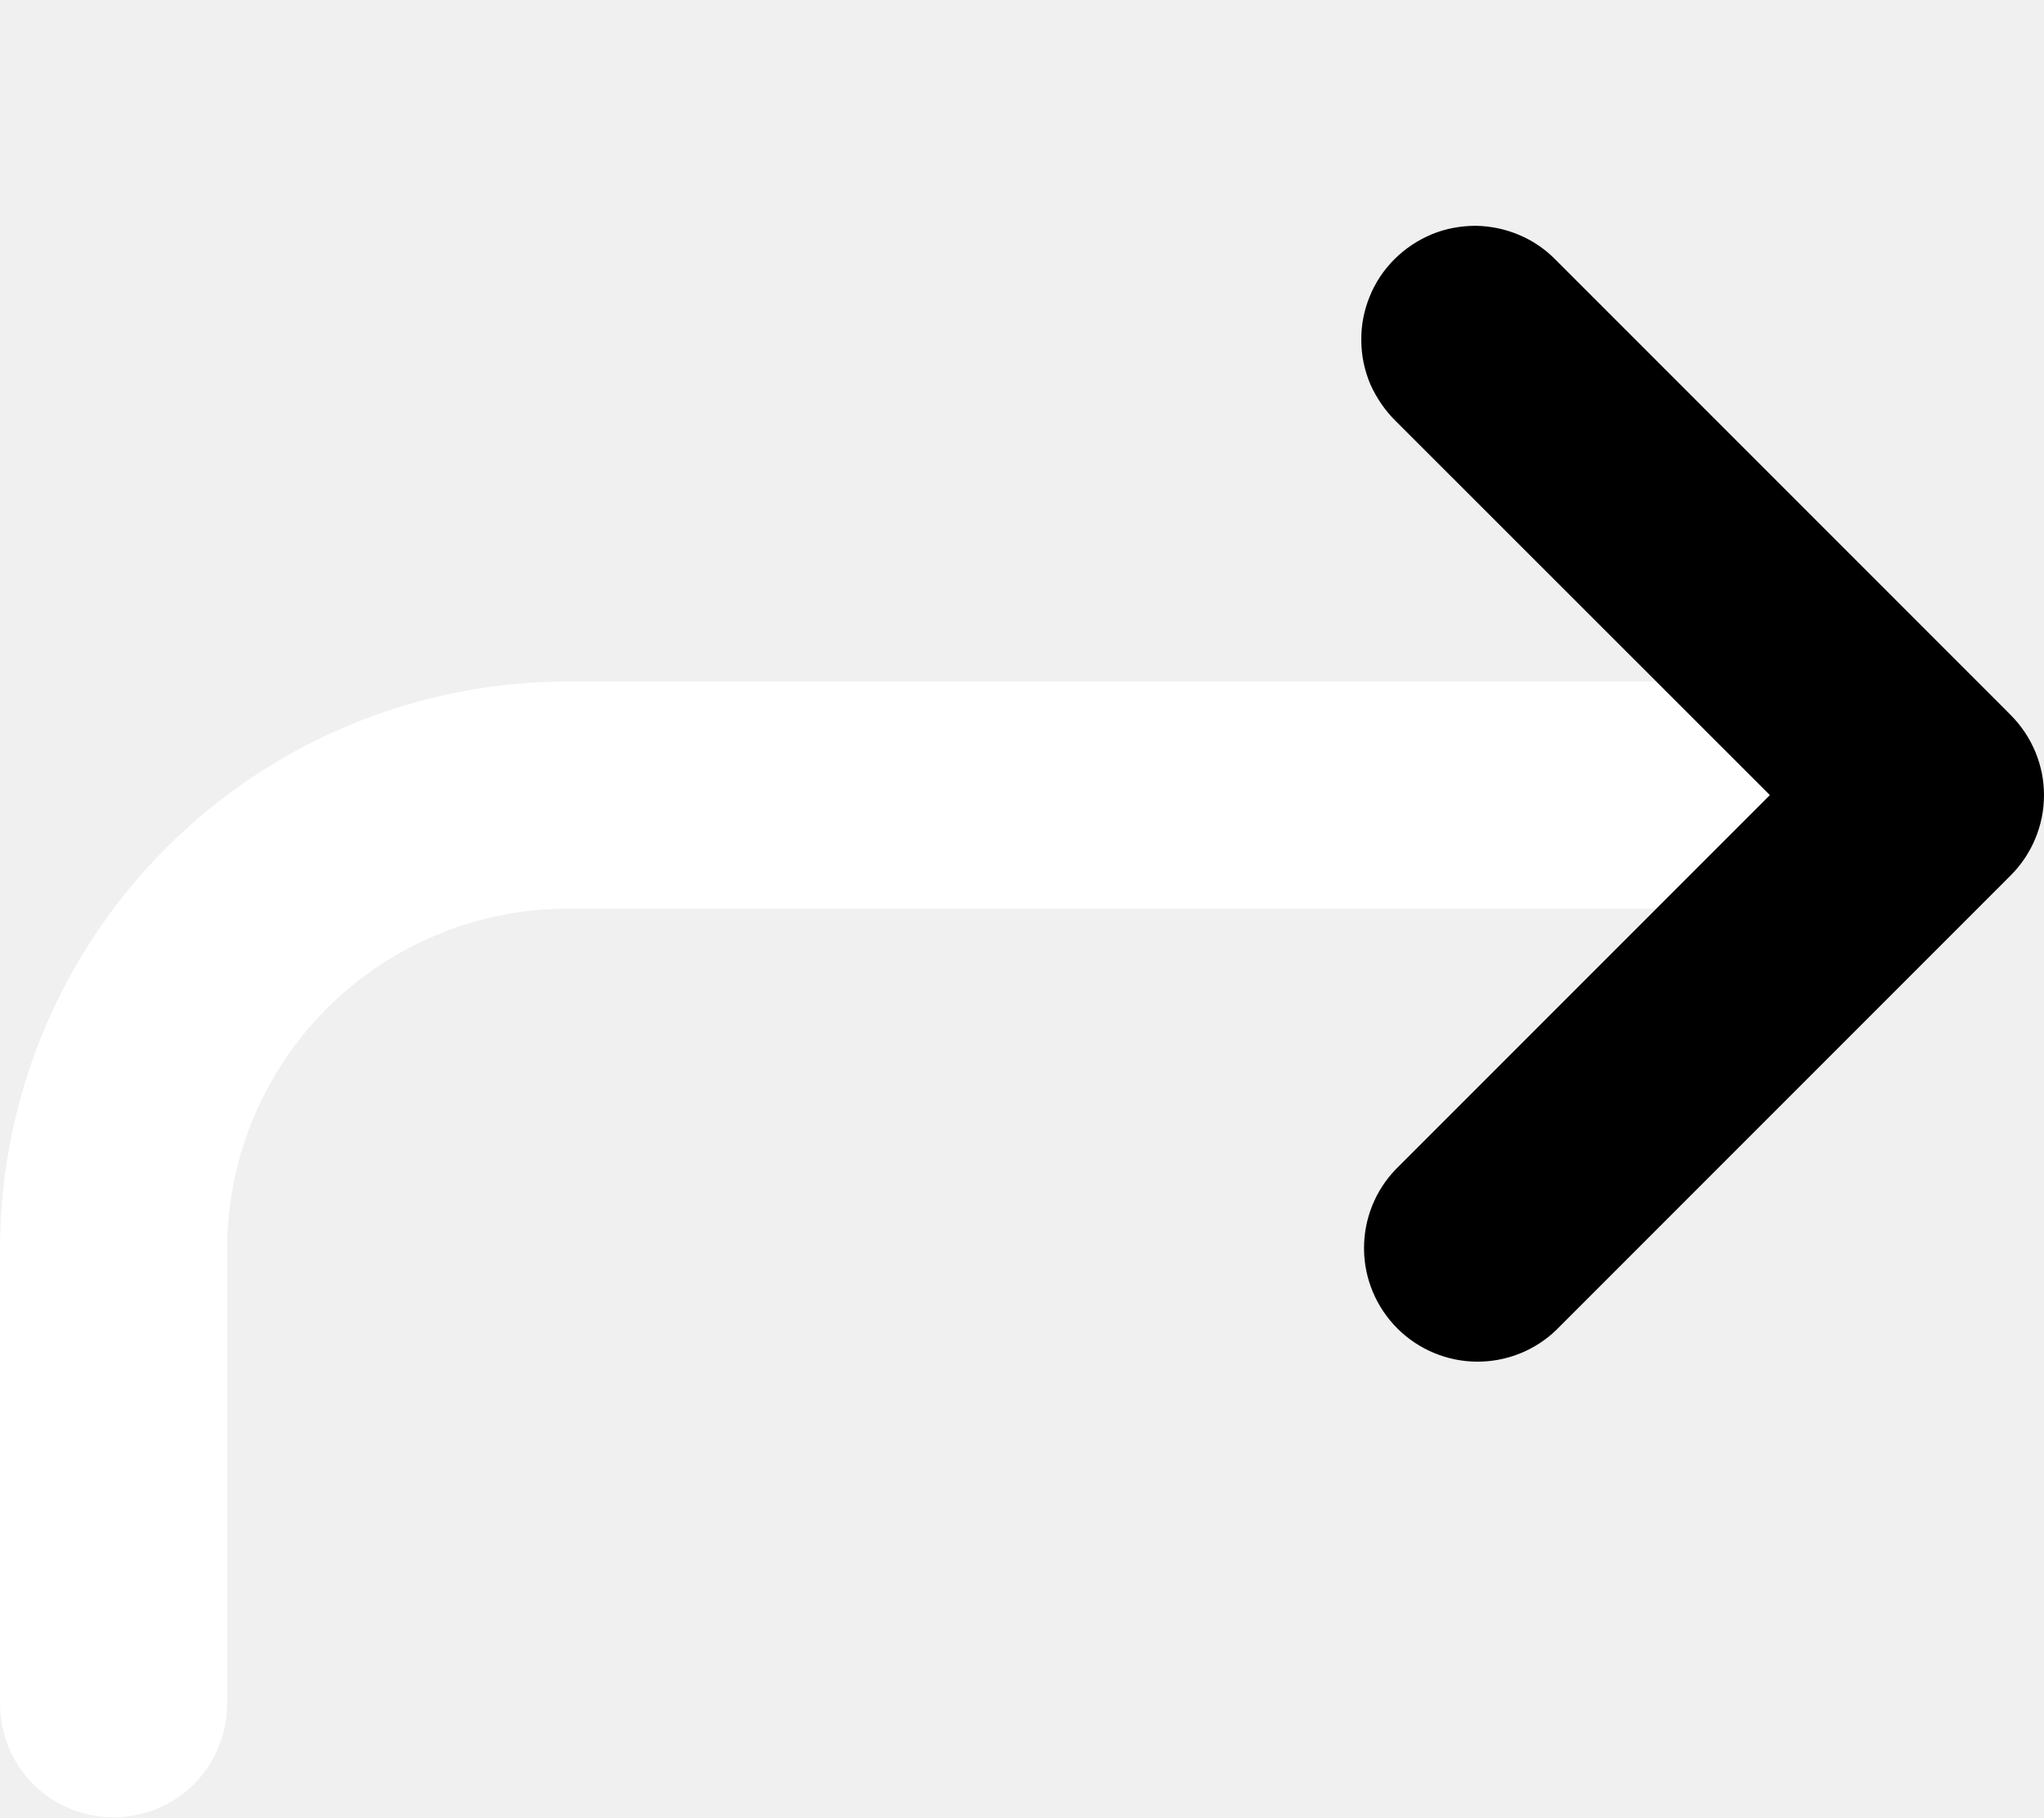
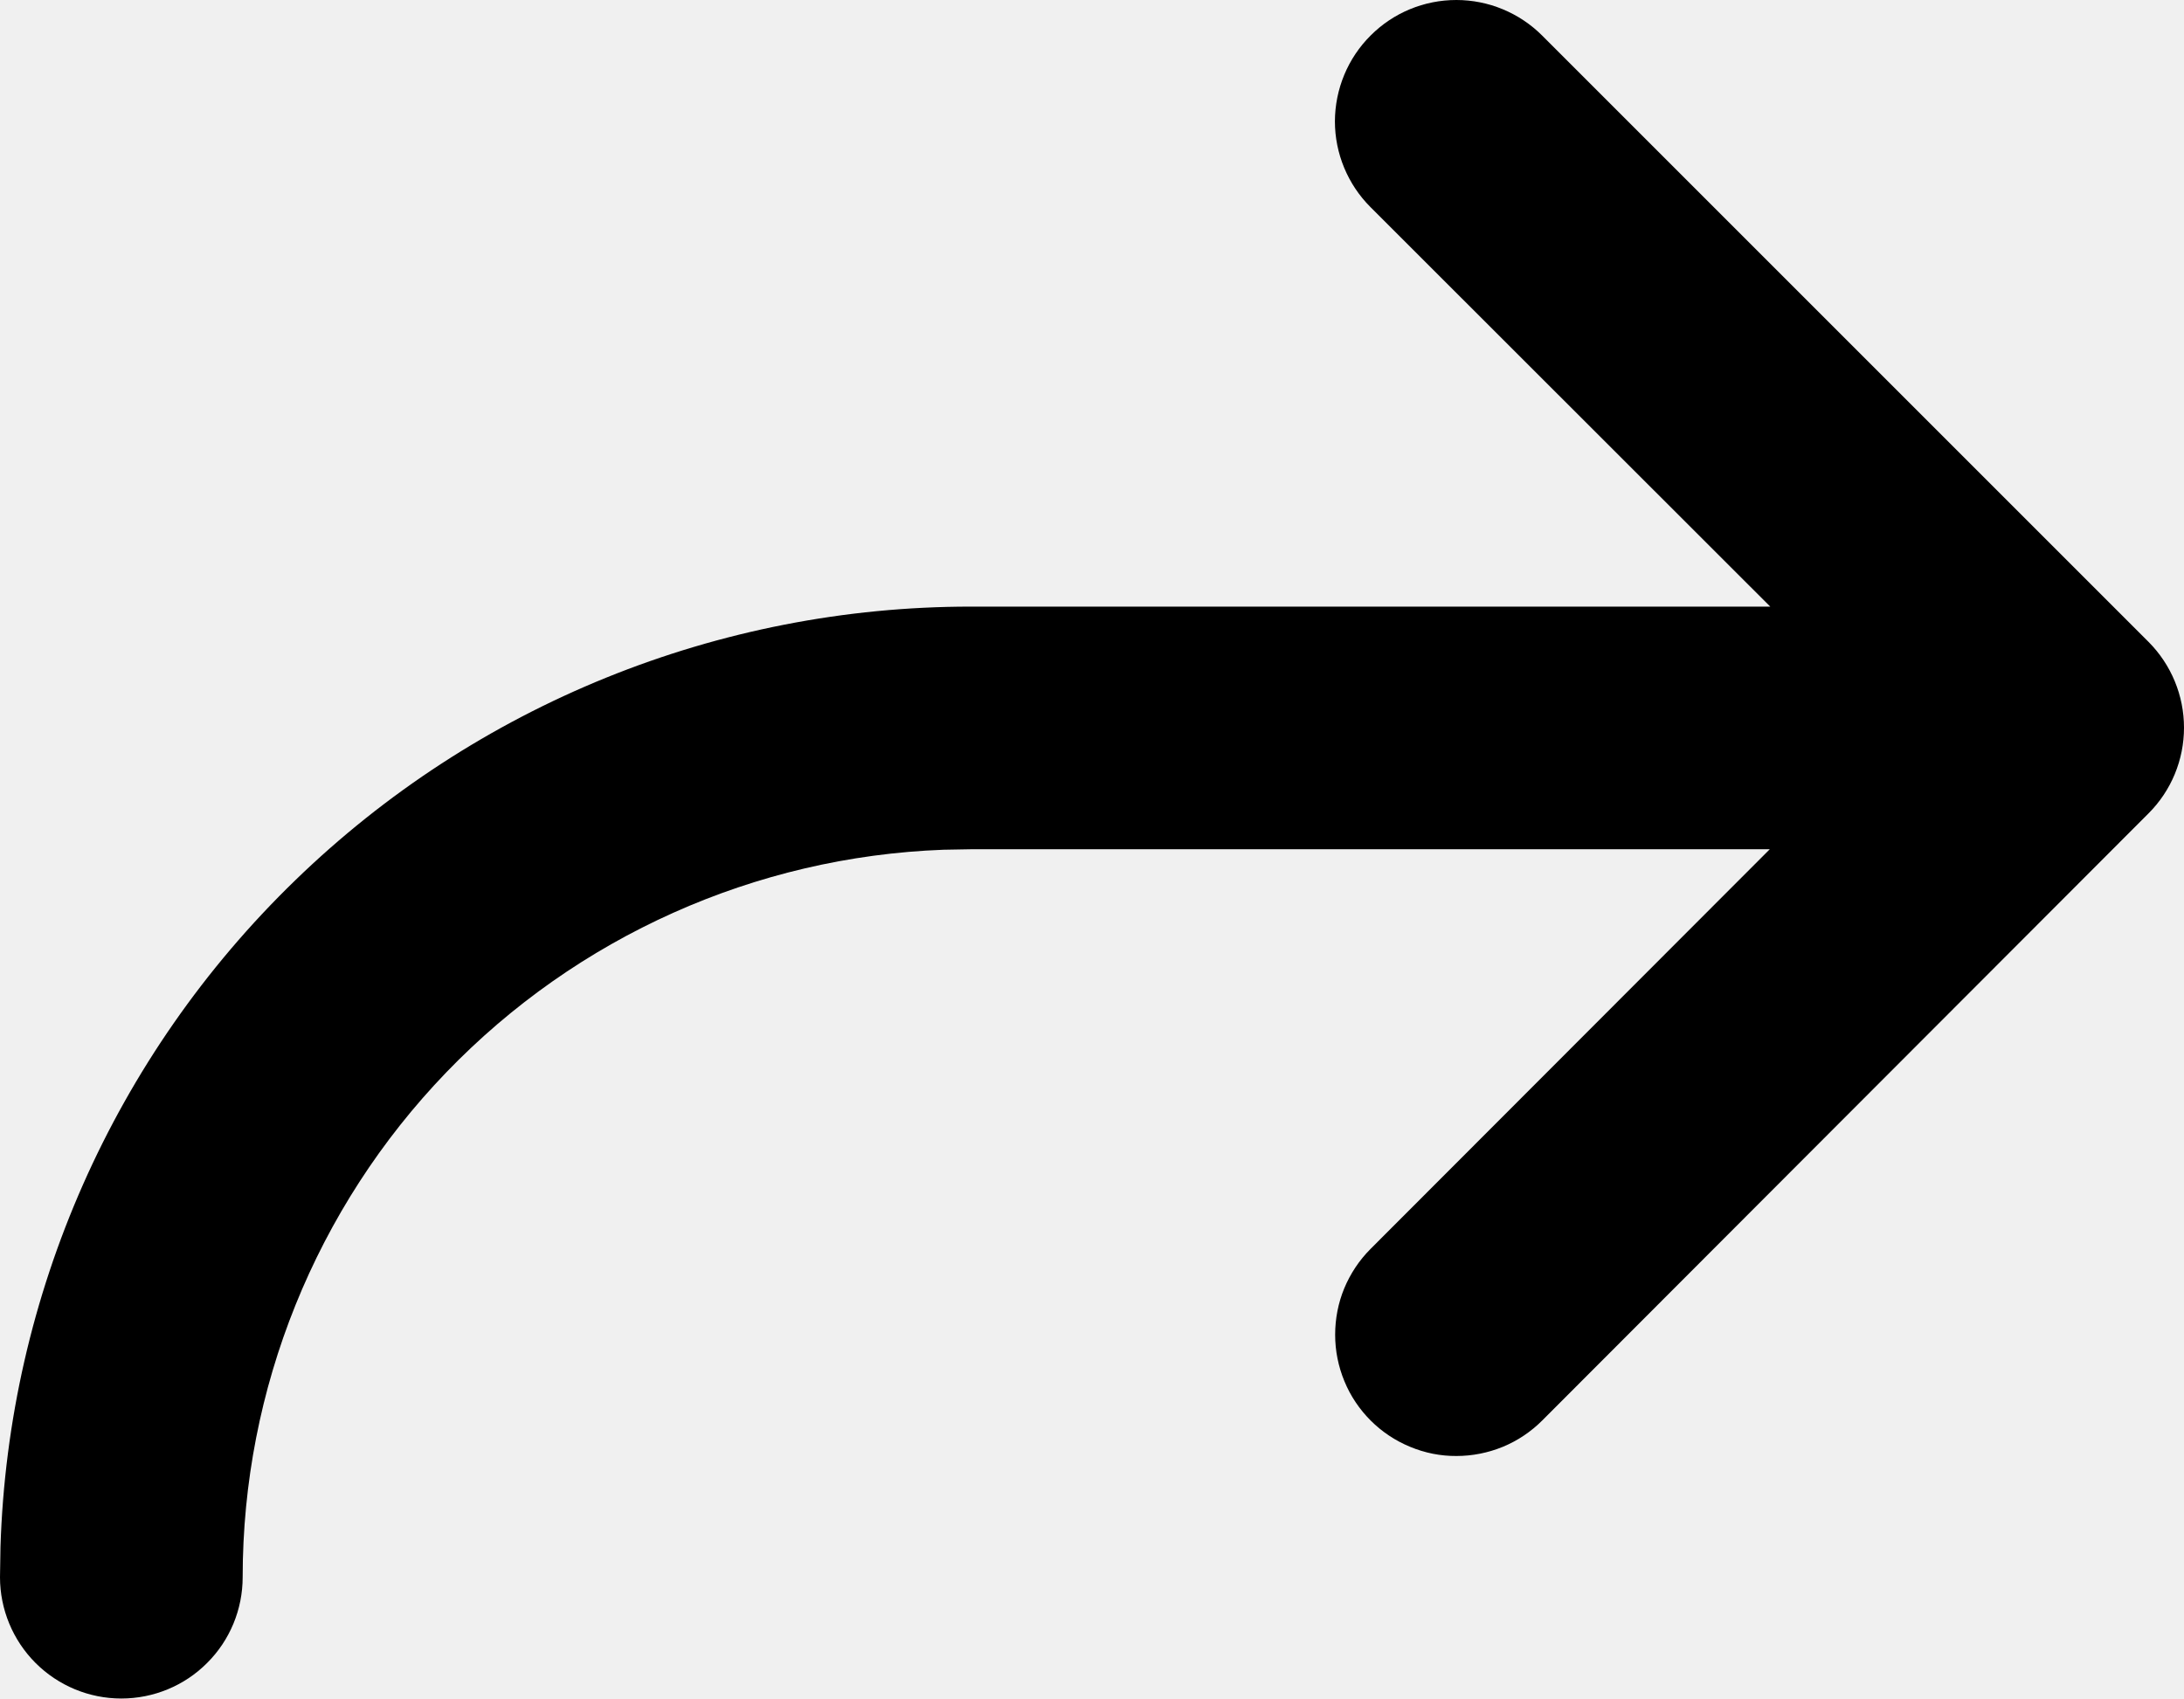
- <svg xmlns="http://www.w3.org/2000/svg" width="9" height="8" viewBox="0 0 9 8" fill="none">
-   <path fill-rule="evenodd" clip-rule="evenodd" d="M9 3.5C9 3.633 8.947 3.76 8.854 3.854C8.76 3.947 8.633 4 8.5 4H2.5C2.102 4 1.721 4.158 1.439 4.439C1.158 4.721 1 5.102 1 5.5V7.5C1 7.633 0.947 7.76 0.854 7.854C0.76 7.947 0.633 8 0.5 8C0.367 8 0.24 7.947 0.146 7.854C0.053 7.76 3.05176e-05 7.633 3.05176e-05 7.5V5.5C3.05176e-05 4.837 0.263 4.201 0.732 3.732C1.201 3.263 1.837 3 2.5 3H8.5C8.633 3 8.76 3.053 8.854 3.146C8.947 3.24 9 3.367 9 3.5Z" fill="white" />
-   <path fill-rule="evenodd" clip-rule="evenodd" d="M8.853 3.147C8.947 3.241 9 3.368 9 3.5C9 3.633 8.947 3.76 8.853 3.854L6.853 5.854C6.759 5.945 6.633 5.995 6.502 5.994C6.371 5.993 6.245 5.94 6.153 5.848C6.06 5.755 6.007 5.63 6.006 5.498C6.005 5.367 6.055 5.241 6.146 5.147L7.793 3.5L6.146 1.854C6.099 1.808 6.061 1.752 6.034 1.692C6.008 1.631 5.994 1.565 5.994 1.498C5.993 1.432 6.006 1.366 6.031 1.305C6.056 1.243 6.093 1.188 6.14 1.141C6.187 1.094 6.243 1.057 6.305 1.031C6.366 1.006 6.432 0.994 6.498 0.994C6.565 0.995 6.63 1.009 6.691 1.035C6.752 1.061 6.807 1.099 6.853 1.147L8.853 3.147Z" fill="black" />
+ <svg xmlns="http://www.w3.org/2000/svg" width="18" height="14" viewBox="0 0 18 14" fill="none">
+   <path d="M11.296 10.294C11.203 10.387 11.13 10.497 11.079 10.619C11.029 10.74 11.004 10.87 11.004 11.002C11.004 11.133 11.03 11.263 11.08 11.384C11.13 11.506 11.204 11.616 11.297 11.709C11.39 11.802 11.5 11.875 11.621 11.925C11.743 11.976 11.873 12.002 12.004 12.001C12.135 12.001 12.265 11.975 12.387 11.925C12.508 11.875 12.618 11.801 12.711 11.708L17.708 6.704C17.895 6.517 18 6.263 18 5.998C18 5.733 17.895 5.479 17.708 5.291L12.71 0.293C12.523 0.106 12.268 9.3828e-05 12.003 6.25739e-08C11.738 -9.37028e-05 11.483 0.105 11.296 0.293C11.108 0.48 11.003 0.735 11.002 1C11.002 1.265 11.108 1.52 11.295 1.707L14.59 5H8C5.922 5 3.925 5.809 2.433 7.256C0.94 8.702 0.069 10.673 0.004 12.75L0 13C0 13.265 0.106 13.52 0.293 13.707C0.481 13.895 0.735 14 1 14C1.265 14 1.52 13.895 1.707 13.707C1.895 13.52 2 13.265 2 13C2 11.448 2.602 9.956 3.679 8.838C4.756 7.72 6.224 7.062 7.775 7.004L8 7H14.586L11.296 10.294Z" fill="black" />
</svg>
